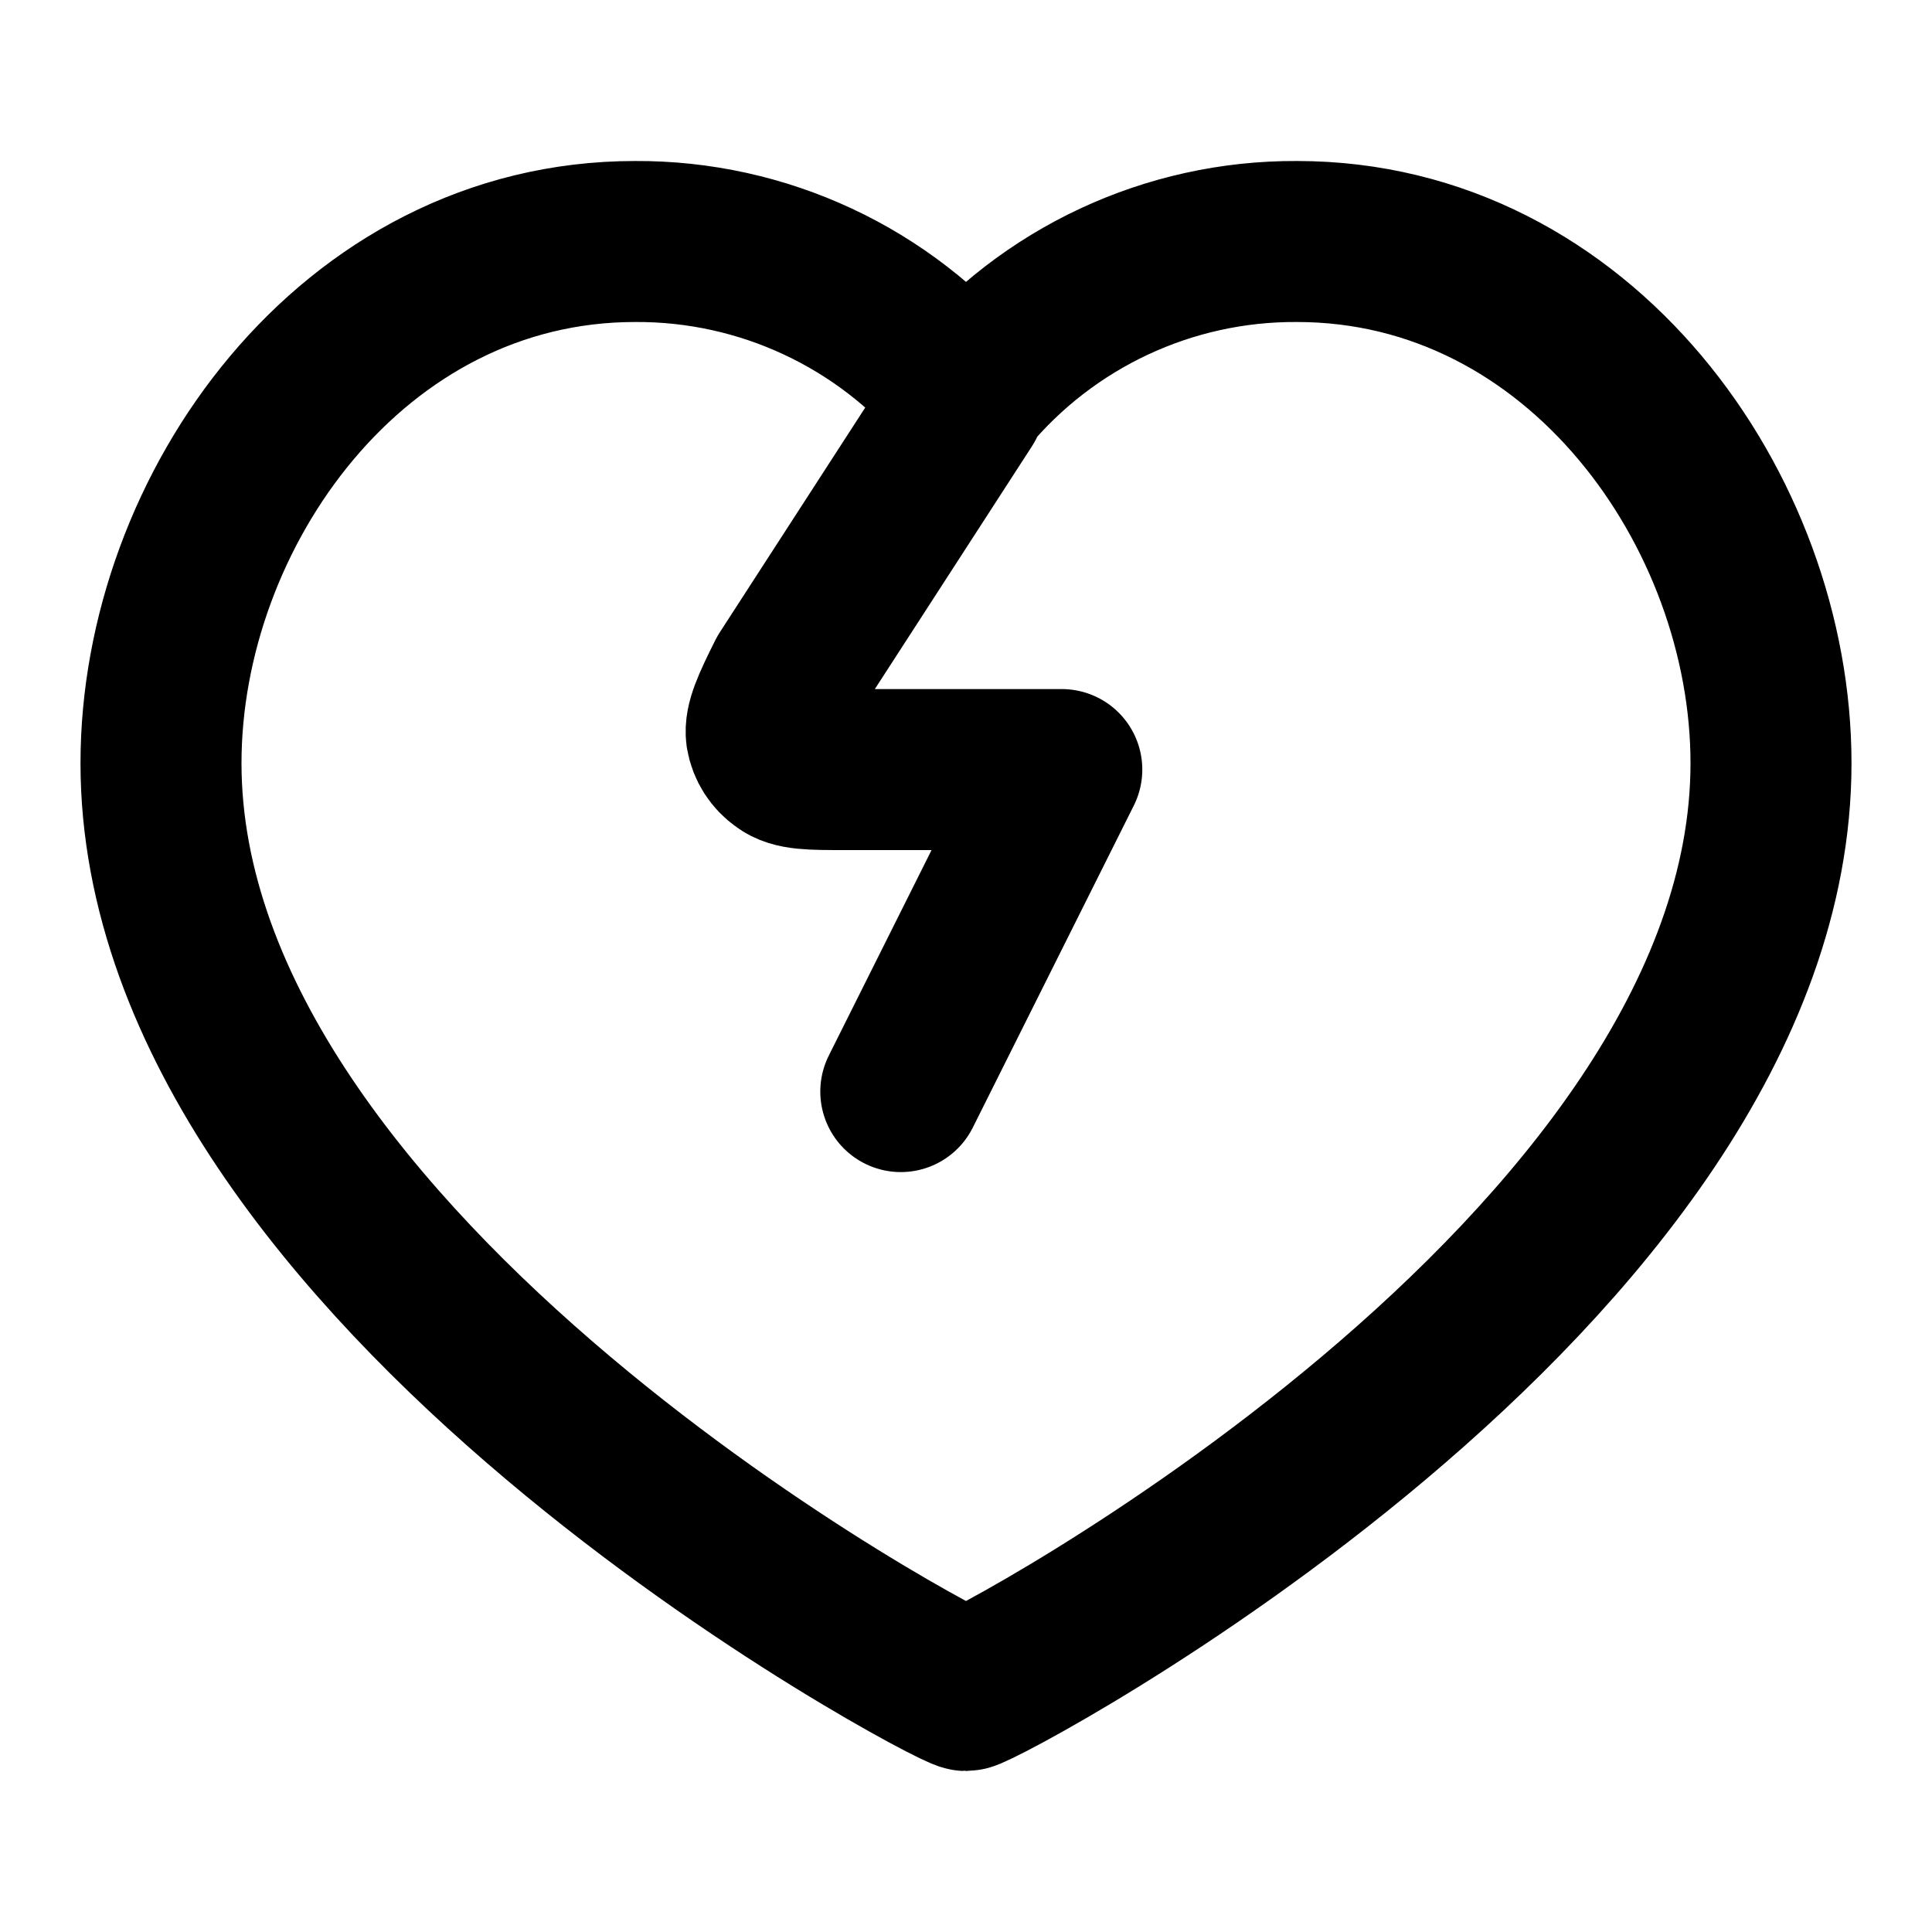
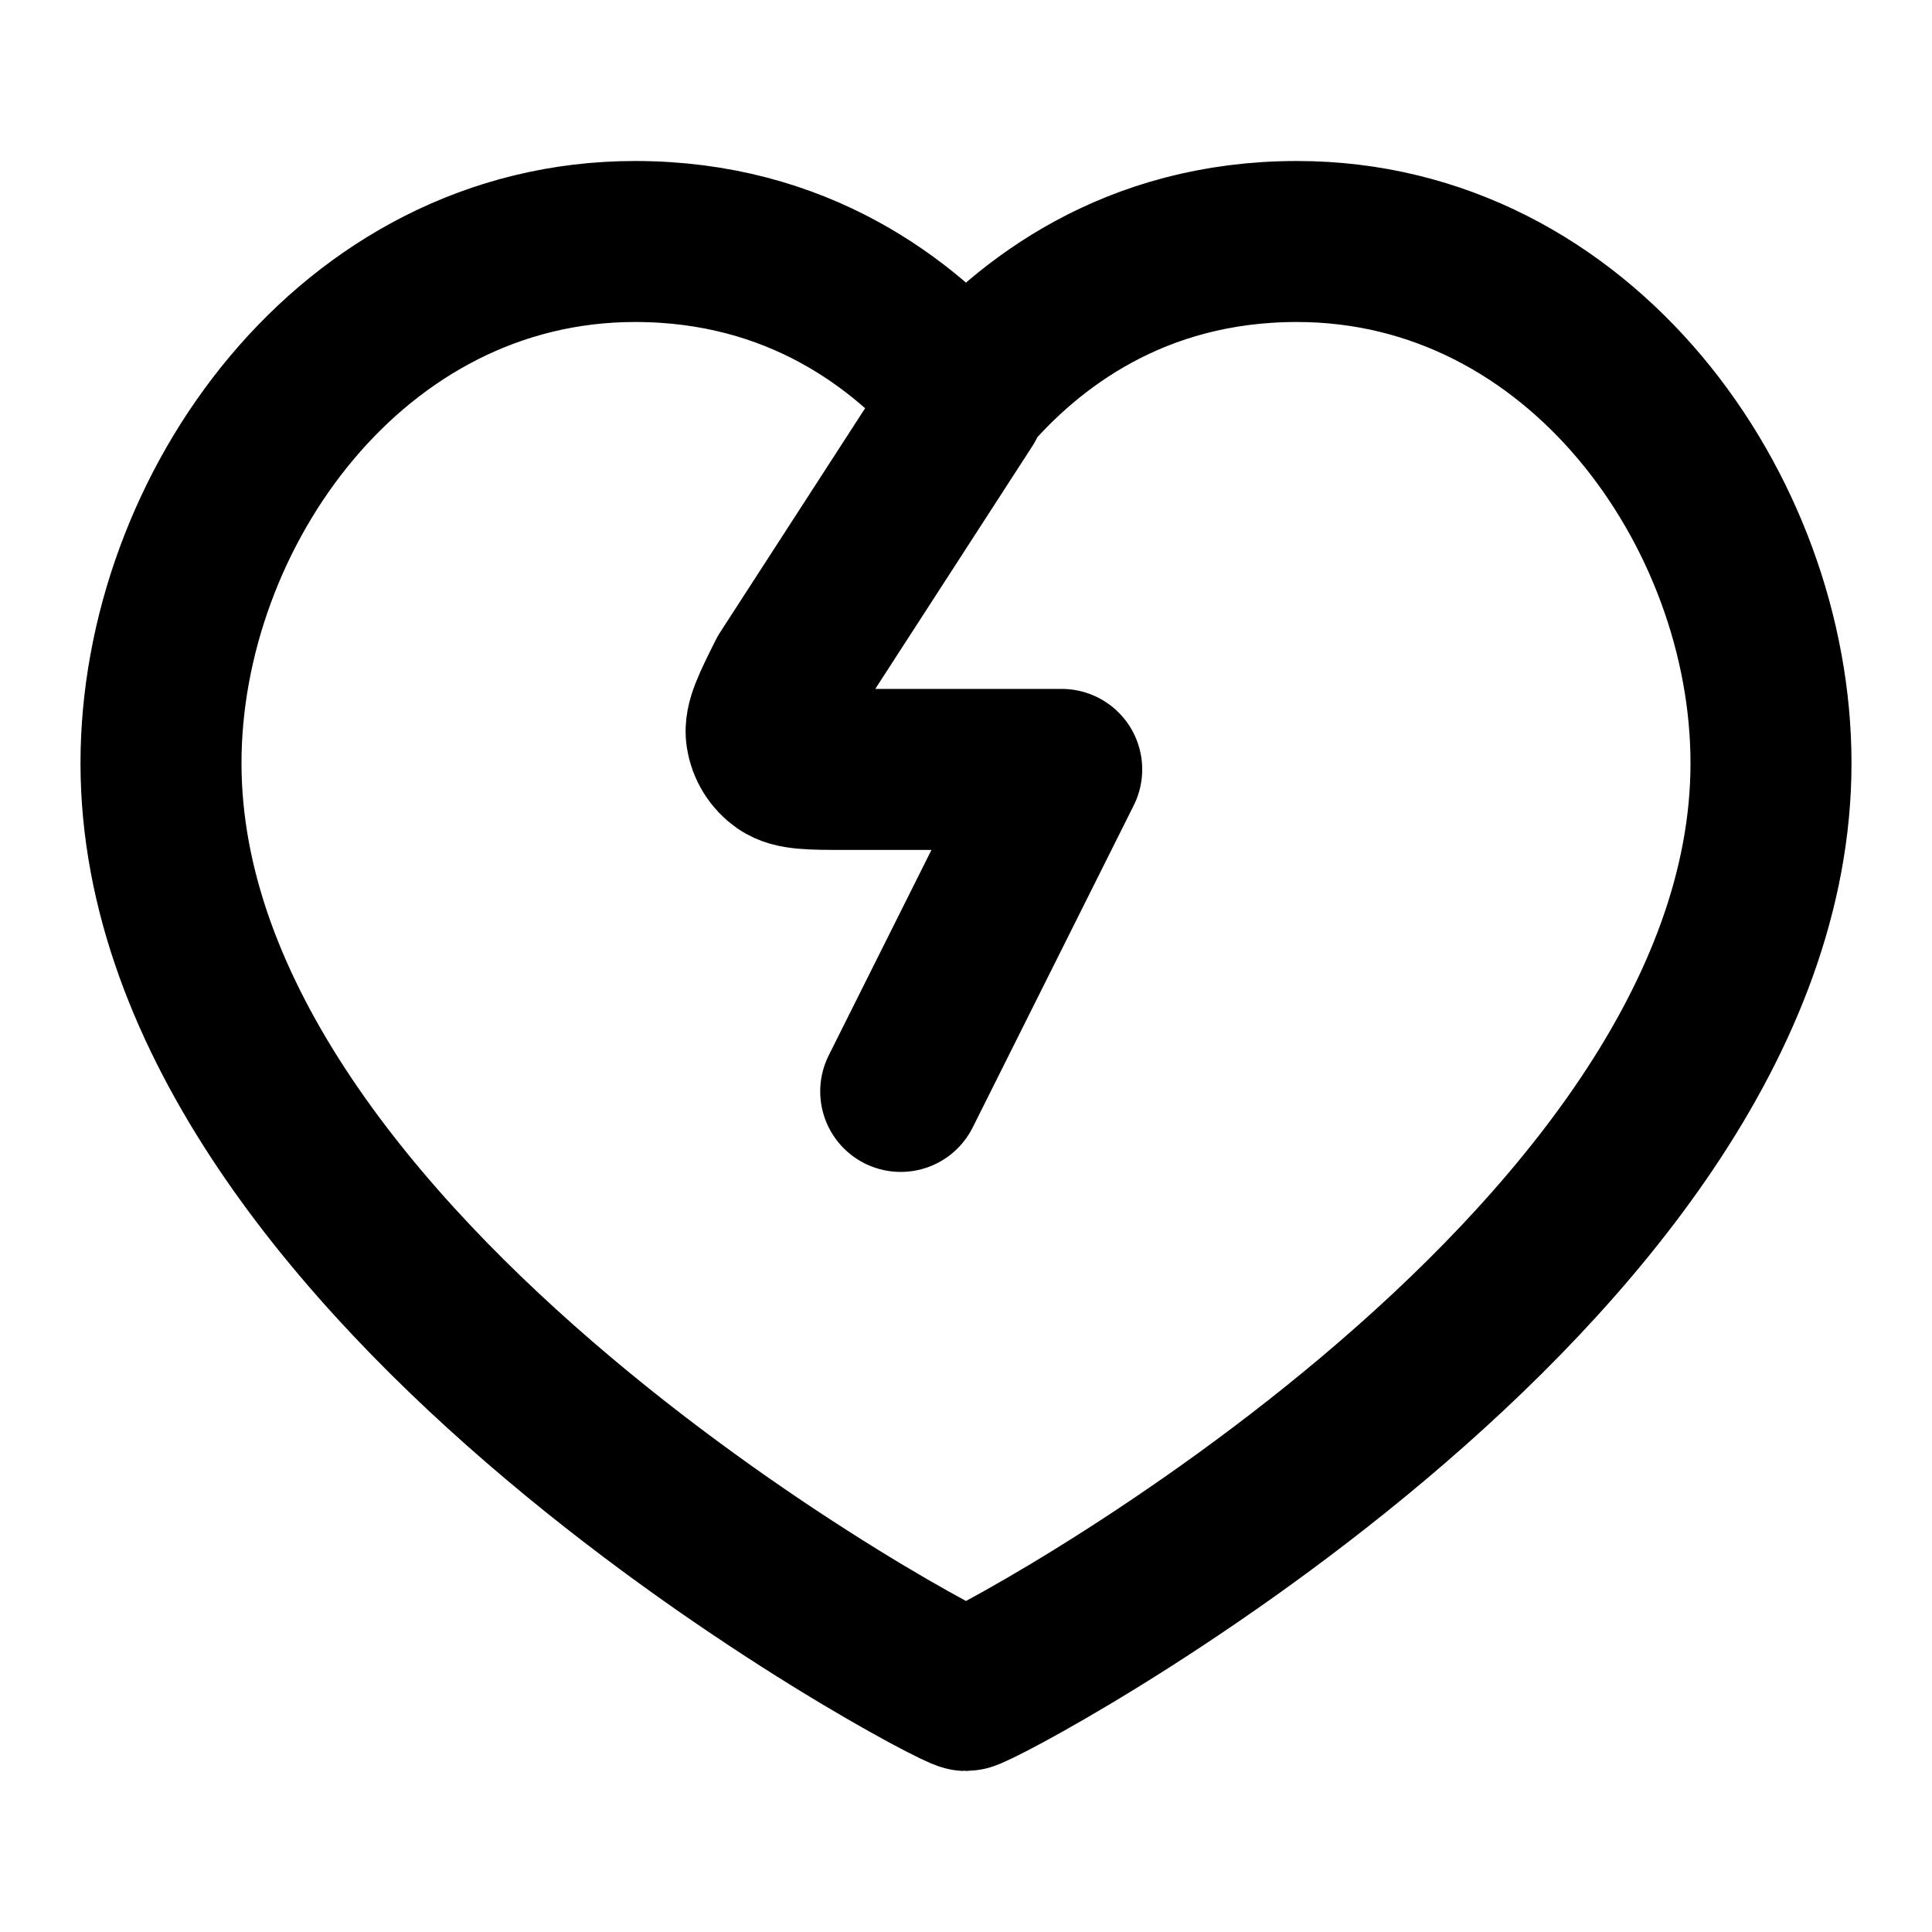
<svg xmlns="http://www.w3.org/2000/svg" fill="none" viewBox="0 0 24 24">
-   <path stroke="currentColor" stroke-linecap="round" stroke-linejoin="round" stroke-width="2" d="m11.19 13.56 2-4H10.5c-.43 0-.64 0-.77-.1a.5.5 0 0 1-.21-.33c-.02-.15.07-.35.26-.73l2.2-3.4m4.13-2C19.63 3 22 6.35 22 9.48 22 15.81 12.18 21 12 21S2 15.81 2 9.48C2 6.35 4.37 3 7.89 3A5.3 5.3 0 0 1 12 4.92 5.3 5.3 0 0 1 16.11 3" />
+   <path stroke="currentColor" stroke-linecap="round" stroke-linejoin="round" stroke-width="2" d="m11.189 13.558 2-4H10.5c-.429 0-.643 0-.772-.09a.5.5 0 0 1-.208-.337c-.023-.156.073-.348.264-.731l2.2-3.4m4.127-2C19.633 3 22 6.353 22 9.48 22 15.814 12.178 21 12 21S2 15.814 2 9.48C2 6.352 4.367 3 7.889 3 9.91 3 11.233 4.024 12 4.924 12.767 4.024 14.089 3 16.111 3" />
</svg>
